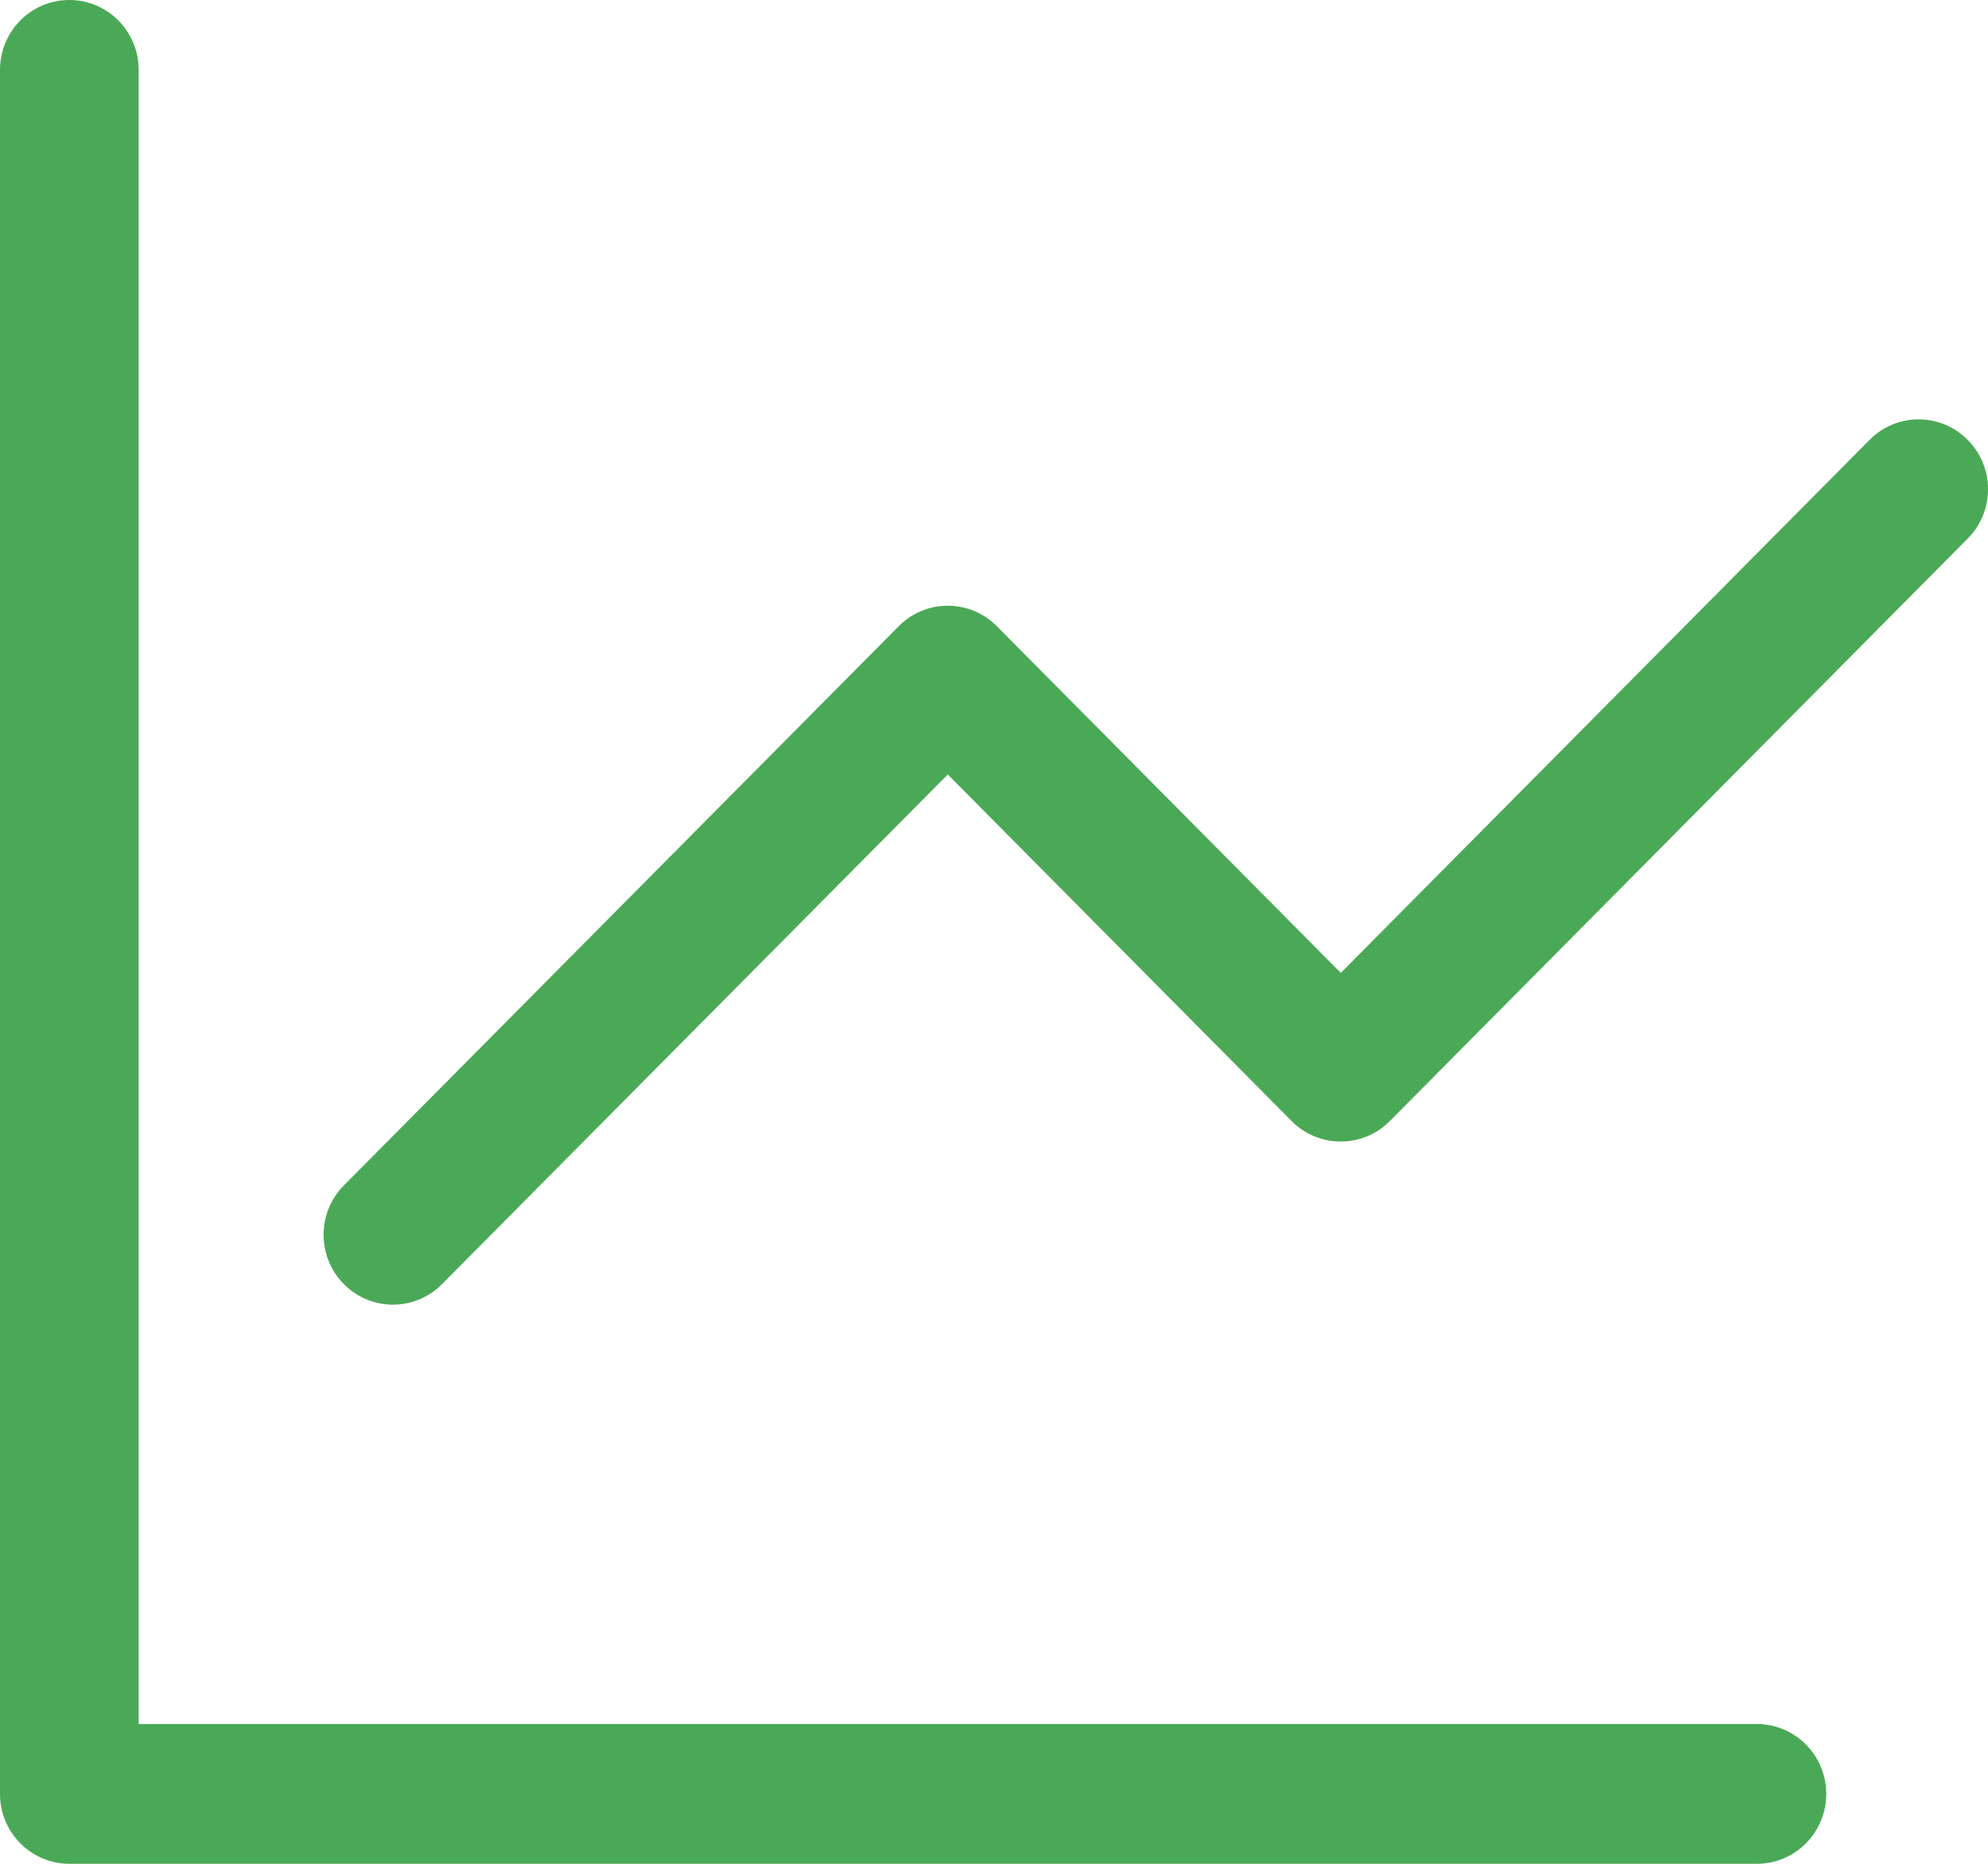
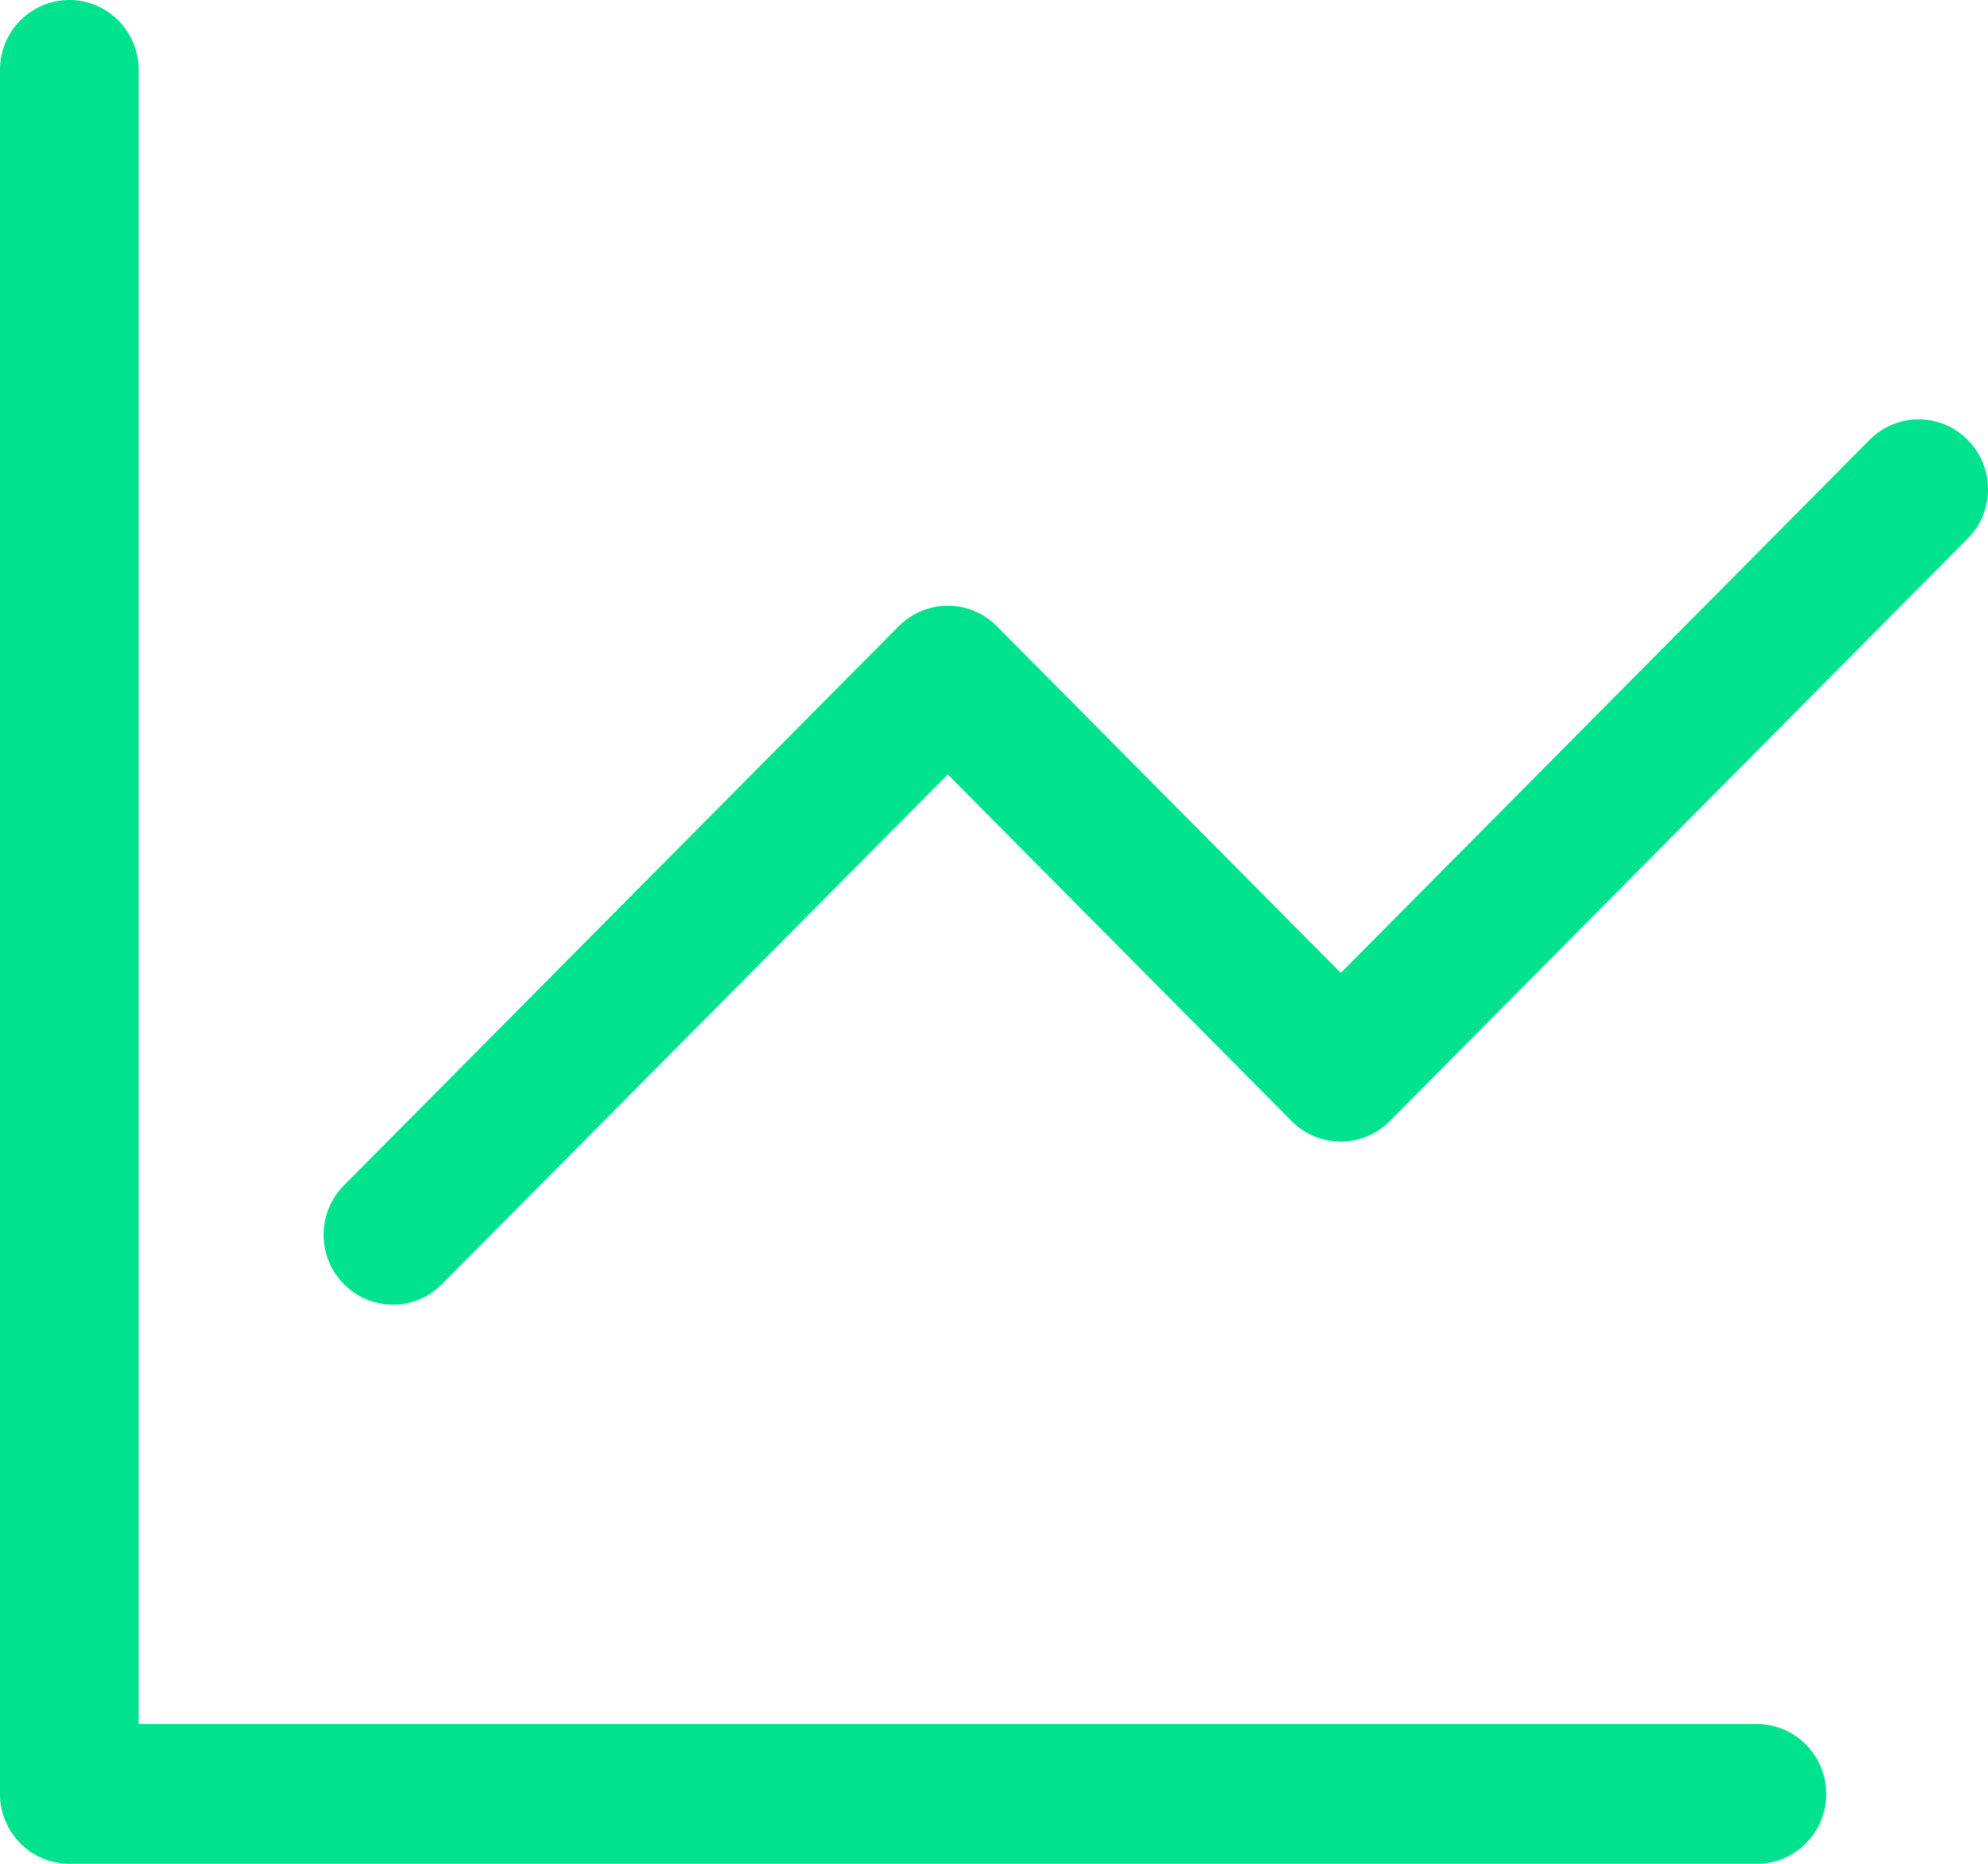
<svg xmlns="http://www.w3.org/2000/svg" width="16" height="15" viewBox="0 0 16 15" fill="none">
-   <path d="M1.116 0.562C1.116 0.252 0.866 0 0.558 0C0.25 0 0 0.252 0 0.562V14.438C0 14.748 0.25 15 0.558 15H14.139C14.448 15 14.698 14.748 14.698 14.438C14.698 14.127 14.448 13.875 14.139 13.875H1.116V0.562Z" fill="#4AA956" />
-   <path d="M15.836 4.335C16.055 4.116 16.055 3.759 15.836 3.54C15.619 3.32 15.265 3.32 15.047 3.54L10.791 7.83L8.023 5.04C7.805 4.82 7.451 4.82 7.233 5.04L2.768 9.54C2.55 9.759 2.55 10.116 2.768 10.335C2.986 10.555 3.339 10.555 3.557 10.335L7.628 6.233L10.396 9.023C10.614 9.242 10.967 9.242 11.185 9.023L15.836 4.335Z" fill="#4AA956" />
+   <path d="M1.116 0.562C1.116 0.252 0.866 0 0.558 0C0.25 0 0 0.252 0 0.562V14.438C0 14.748 0.25 15 0.558 15H14.139C14.448 15 14.698 14.748 14.698 14.438C14.698 14.127 14.448 13.875 14.139 13.875H1.116V0.562Z" fill="#00e28e" />
+   <path d="M15.836 4.335C16.055 4.116 16.055 3.759 15.836 3.54C15.619 3.32 15.265 3.32 15.047 3.54L10.791 7.83L8.023 5.04C7.805 4.82 7.451 4.82 7.233 5.04L2.768 9.54C2.55 9.759 2.55 10.116 2.768 10.335C2.986 10.555 3.339 10.555 3.557 10.335L7.628 6.233L10.396 9.023C10.614 9.242 10.967 9.242 11.185 9.023L15.836 4.335Z" fill="#00e28e" />
</svg>
